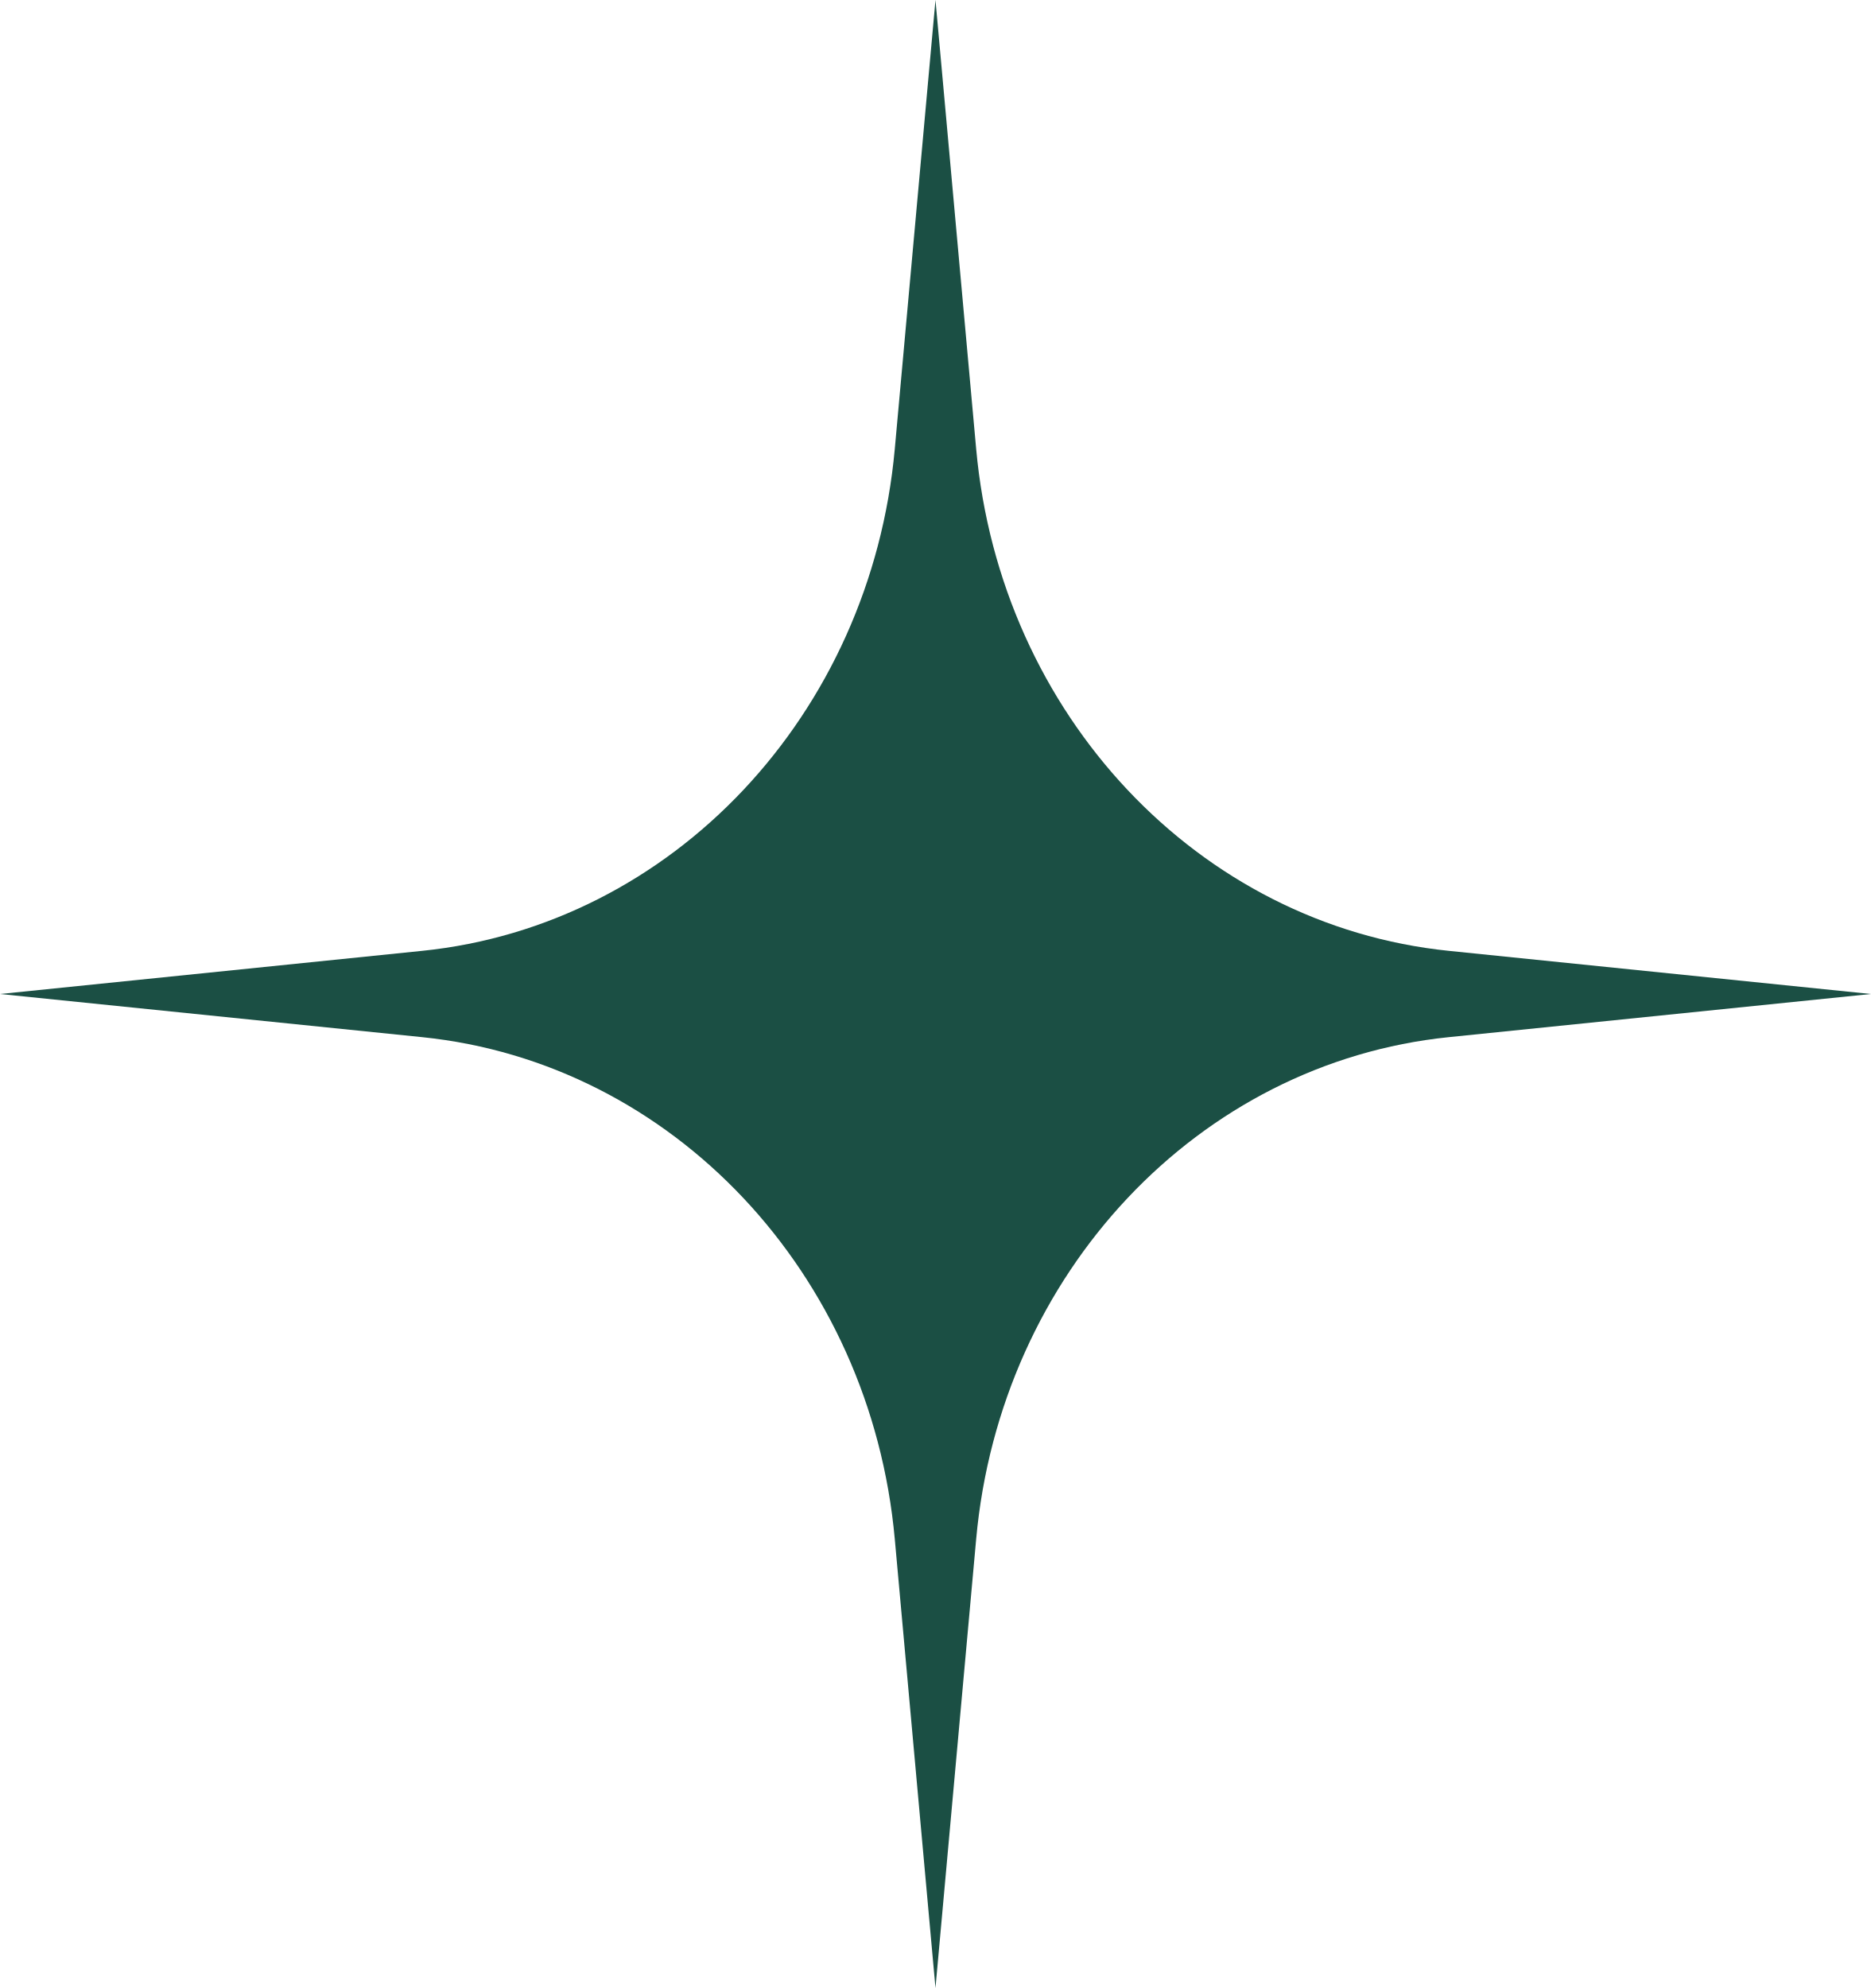
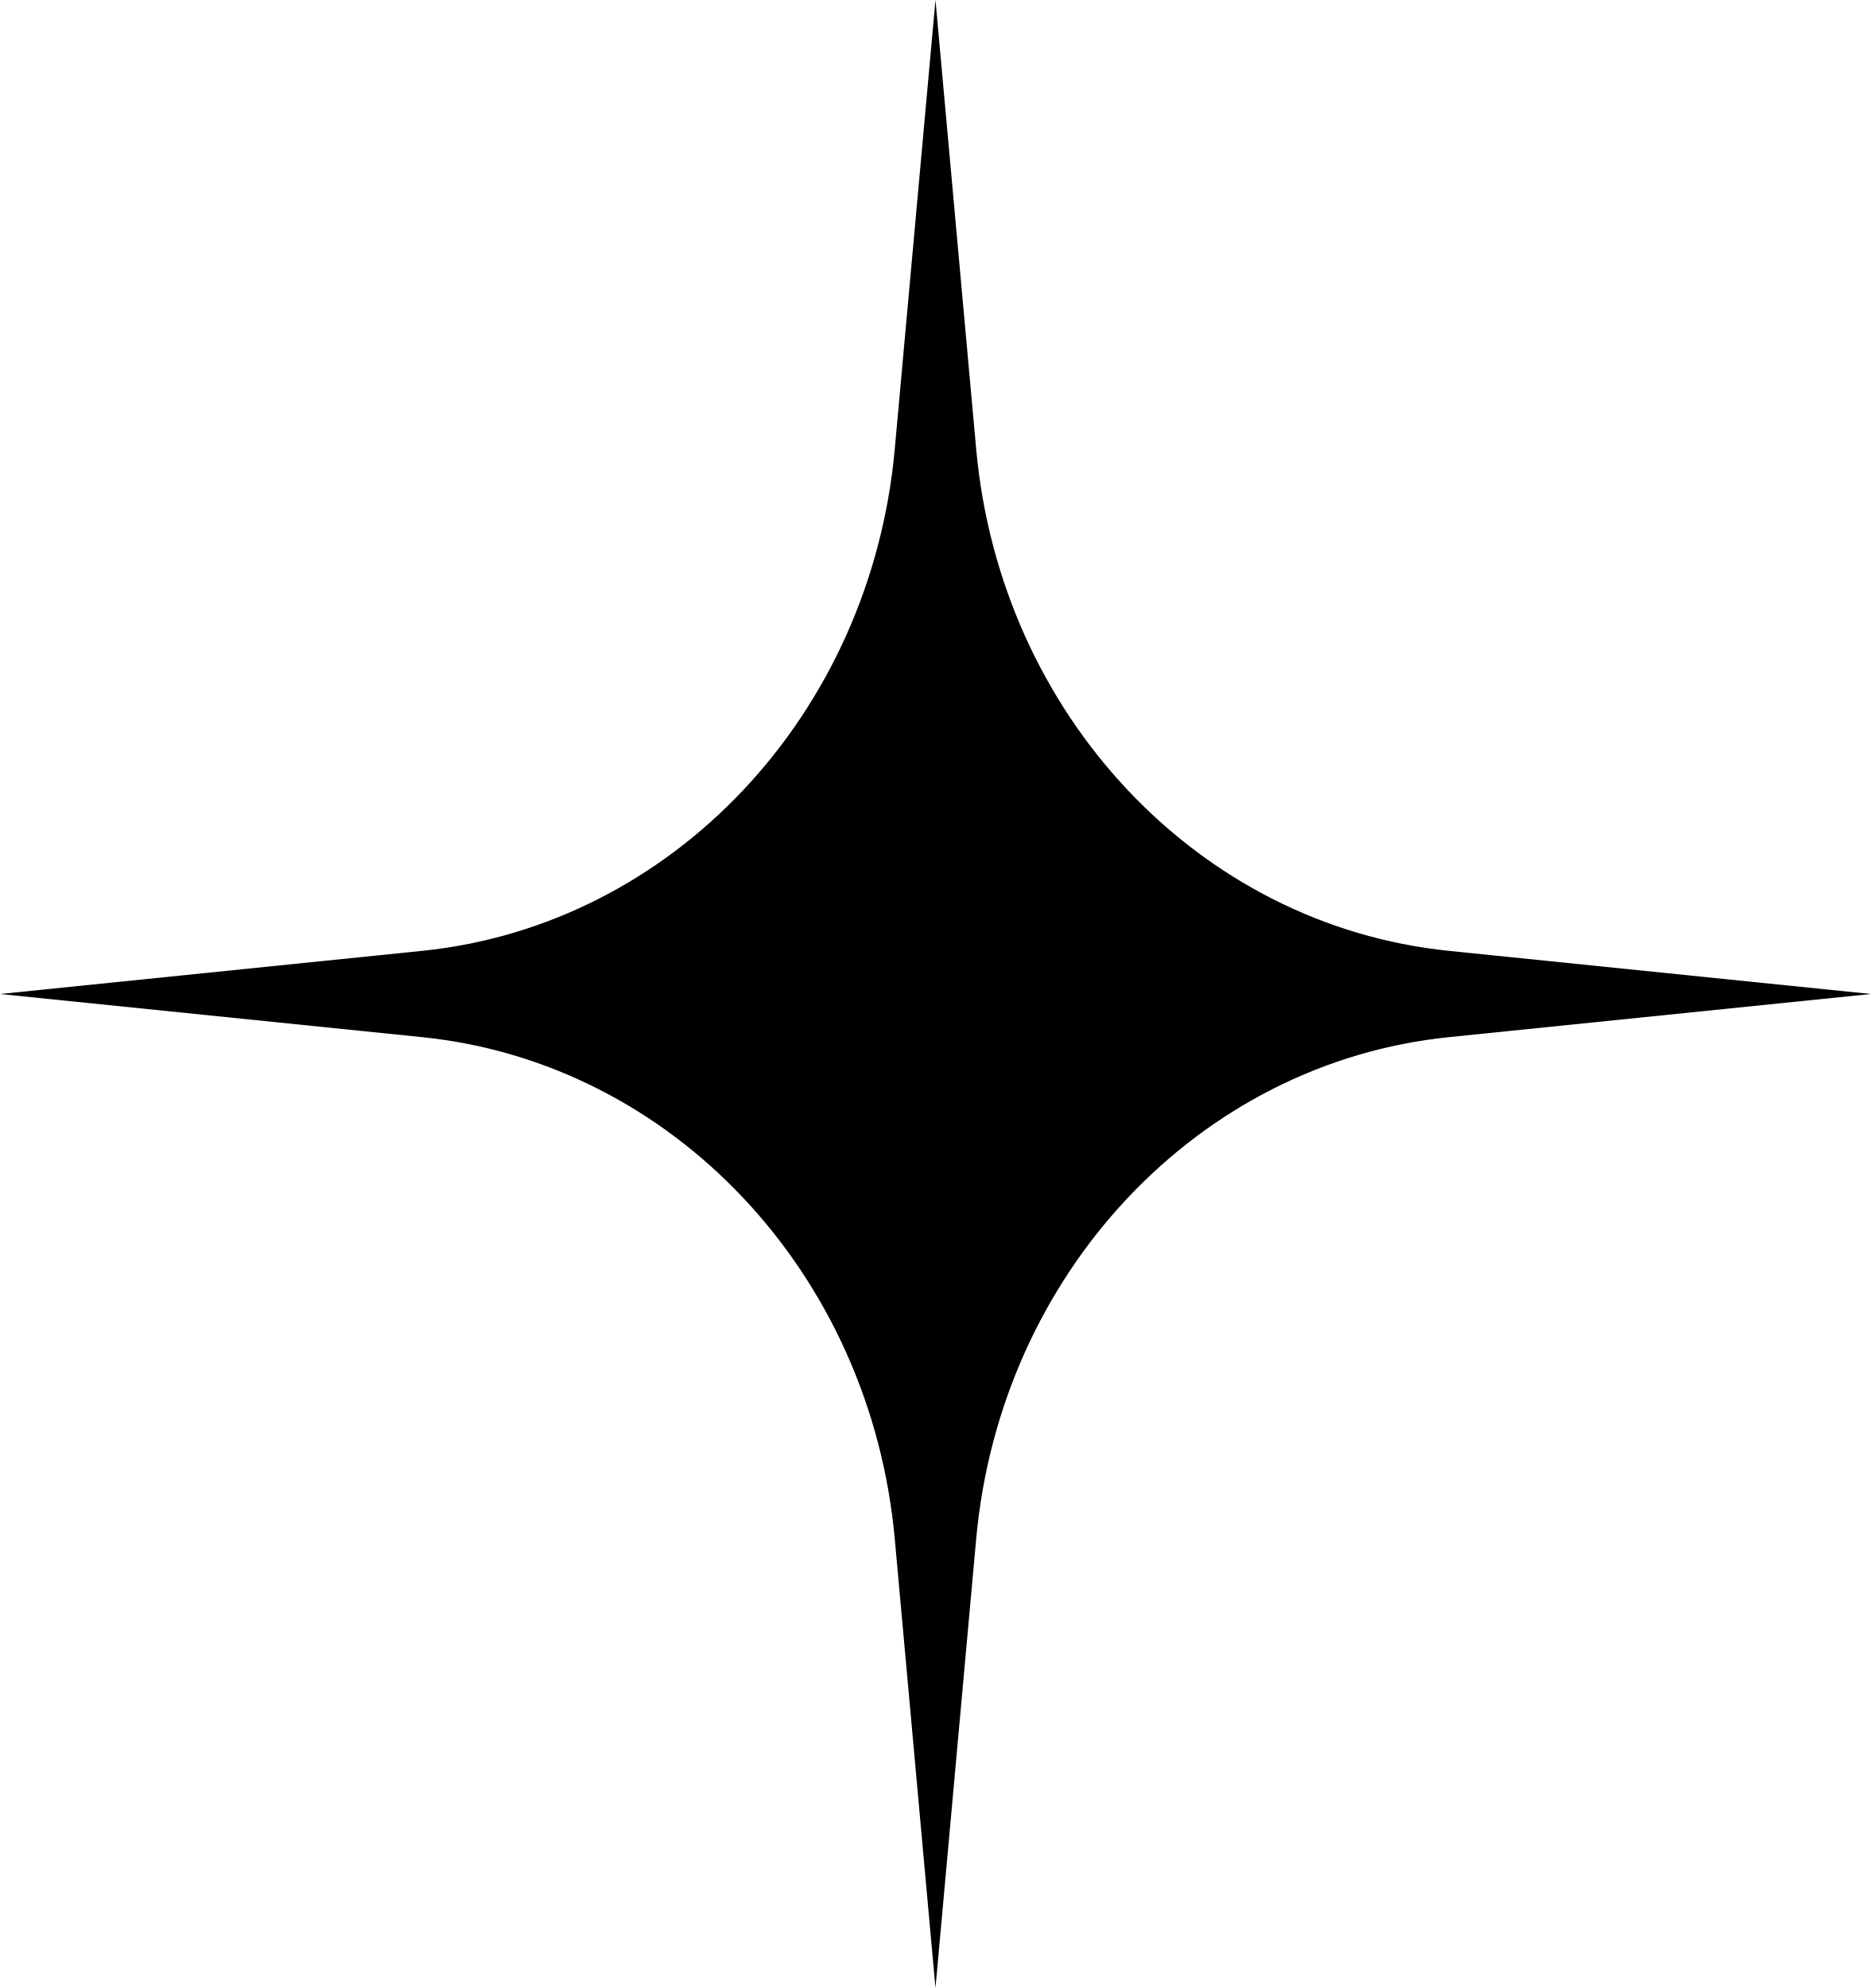
<svg xmlns="http://www.w3.org/2000/svg" width="16" height="17" viewBox="0 0 16 17" fill="none">
-   <path d="M12.39 8.131C10.248 7.912 8.554 6.112 8.348 3.839L8 0L7.652 3.839C7.446 6.112 5.752 7.912 3.61 8.131L0 8.5L3.61 8.869C5.752 9.088 7.446 10.888 7.652 13.161L8 17L8.348 13.161C8.554 10.888 10.248 9.088 12.39 8.869L16 8.5L12.39 8.131Z" fill="#1B4F44" />
+   <path d="M12.39 8.131C10.248 7.912 8.554 6.112 8.348 3.839L8 0L7.652 3.839C7.446 6.112 5.752 7.912 3.61 8.131L0 8.5L3.61 8.869C5.752 9.088 7.446 10.888 7.652 13.161L8 17L8.348 13.161C8.554 10.888 10.248 9.088 12.39 8.869L16 8.5L12.39 8.131Z" fill="black" />
</svg>
